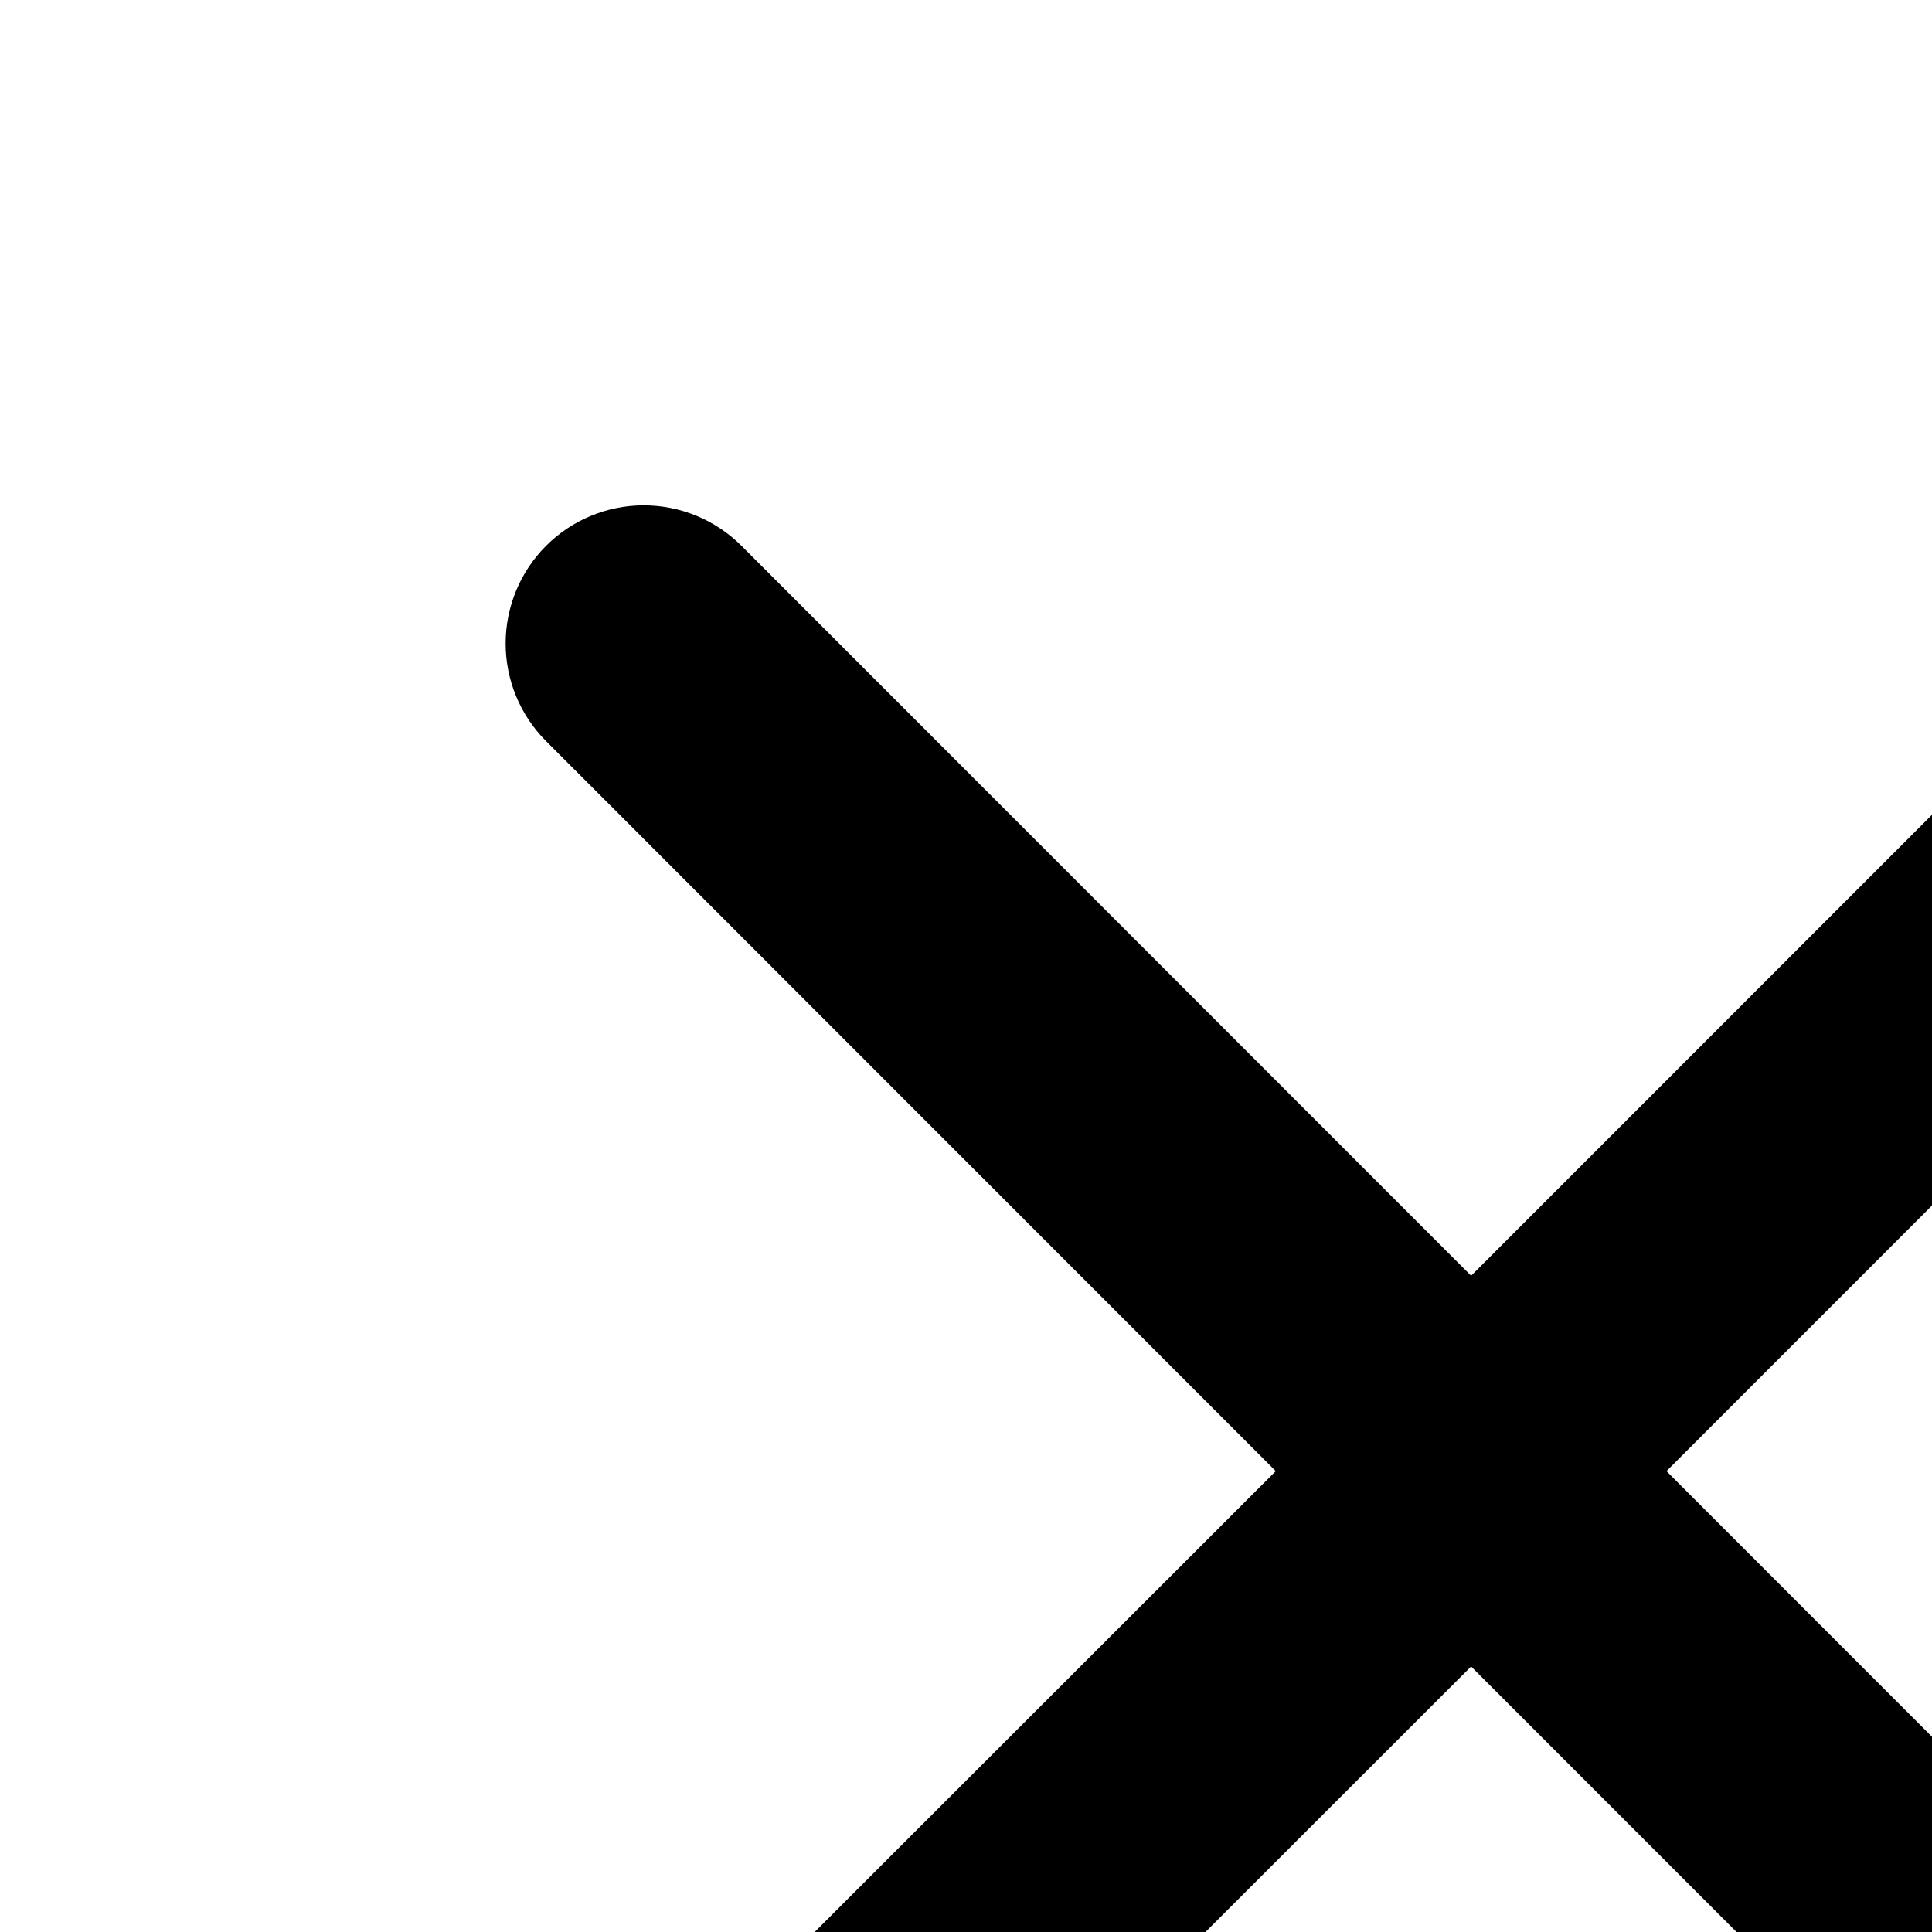
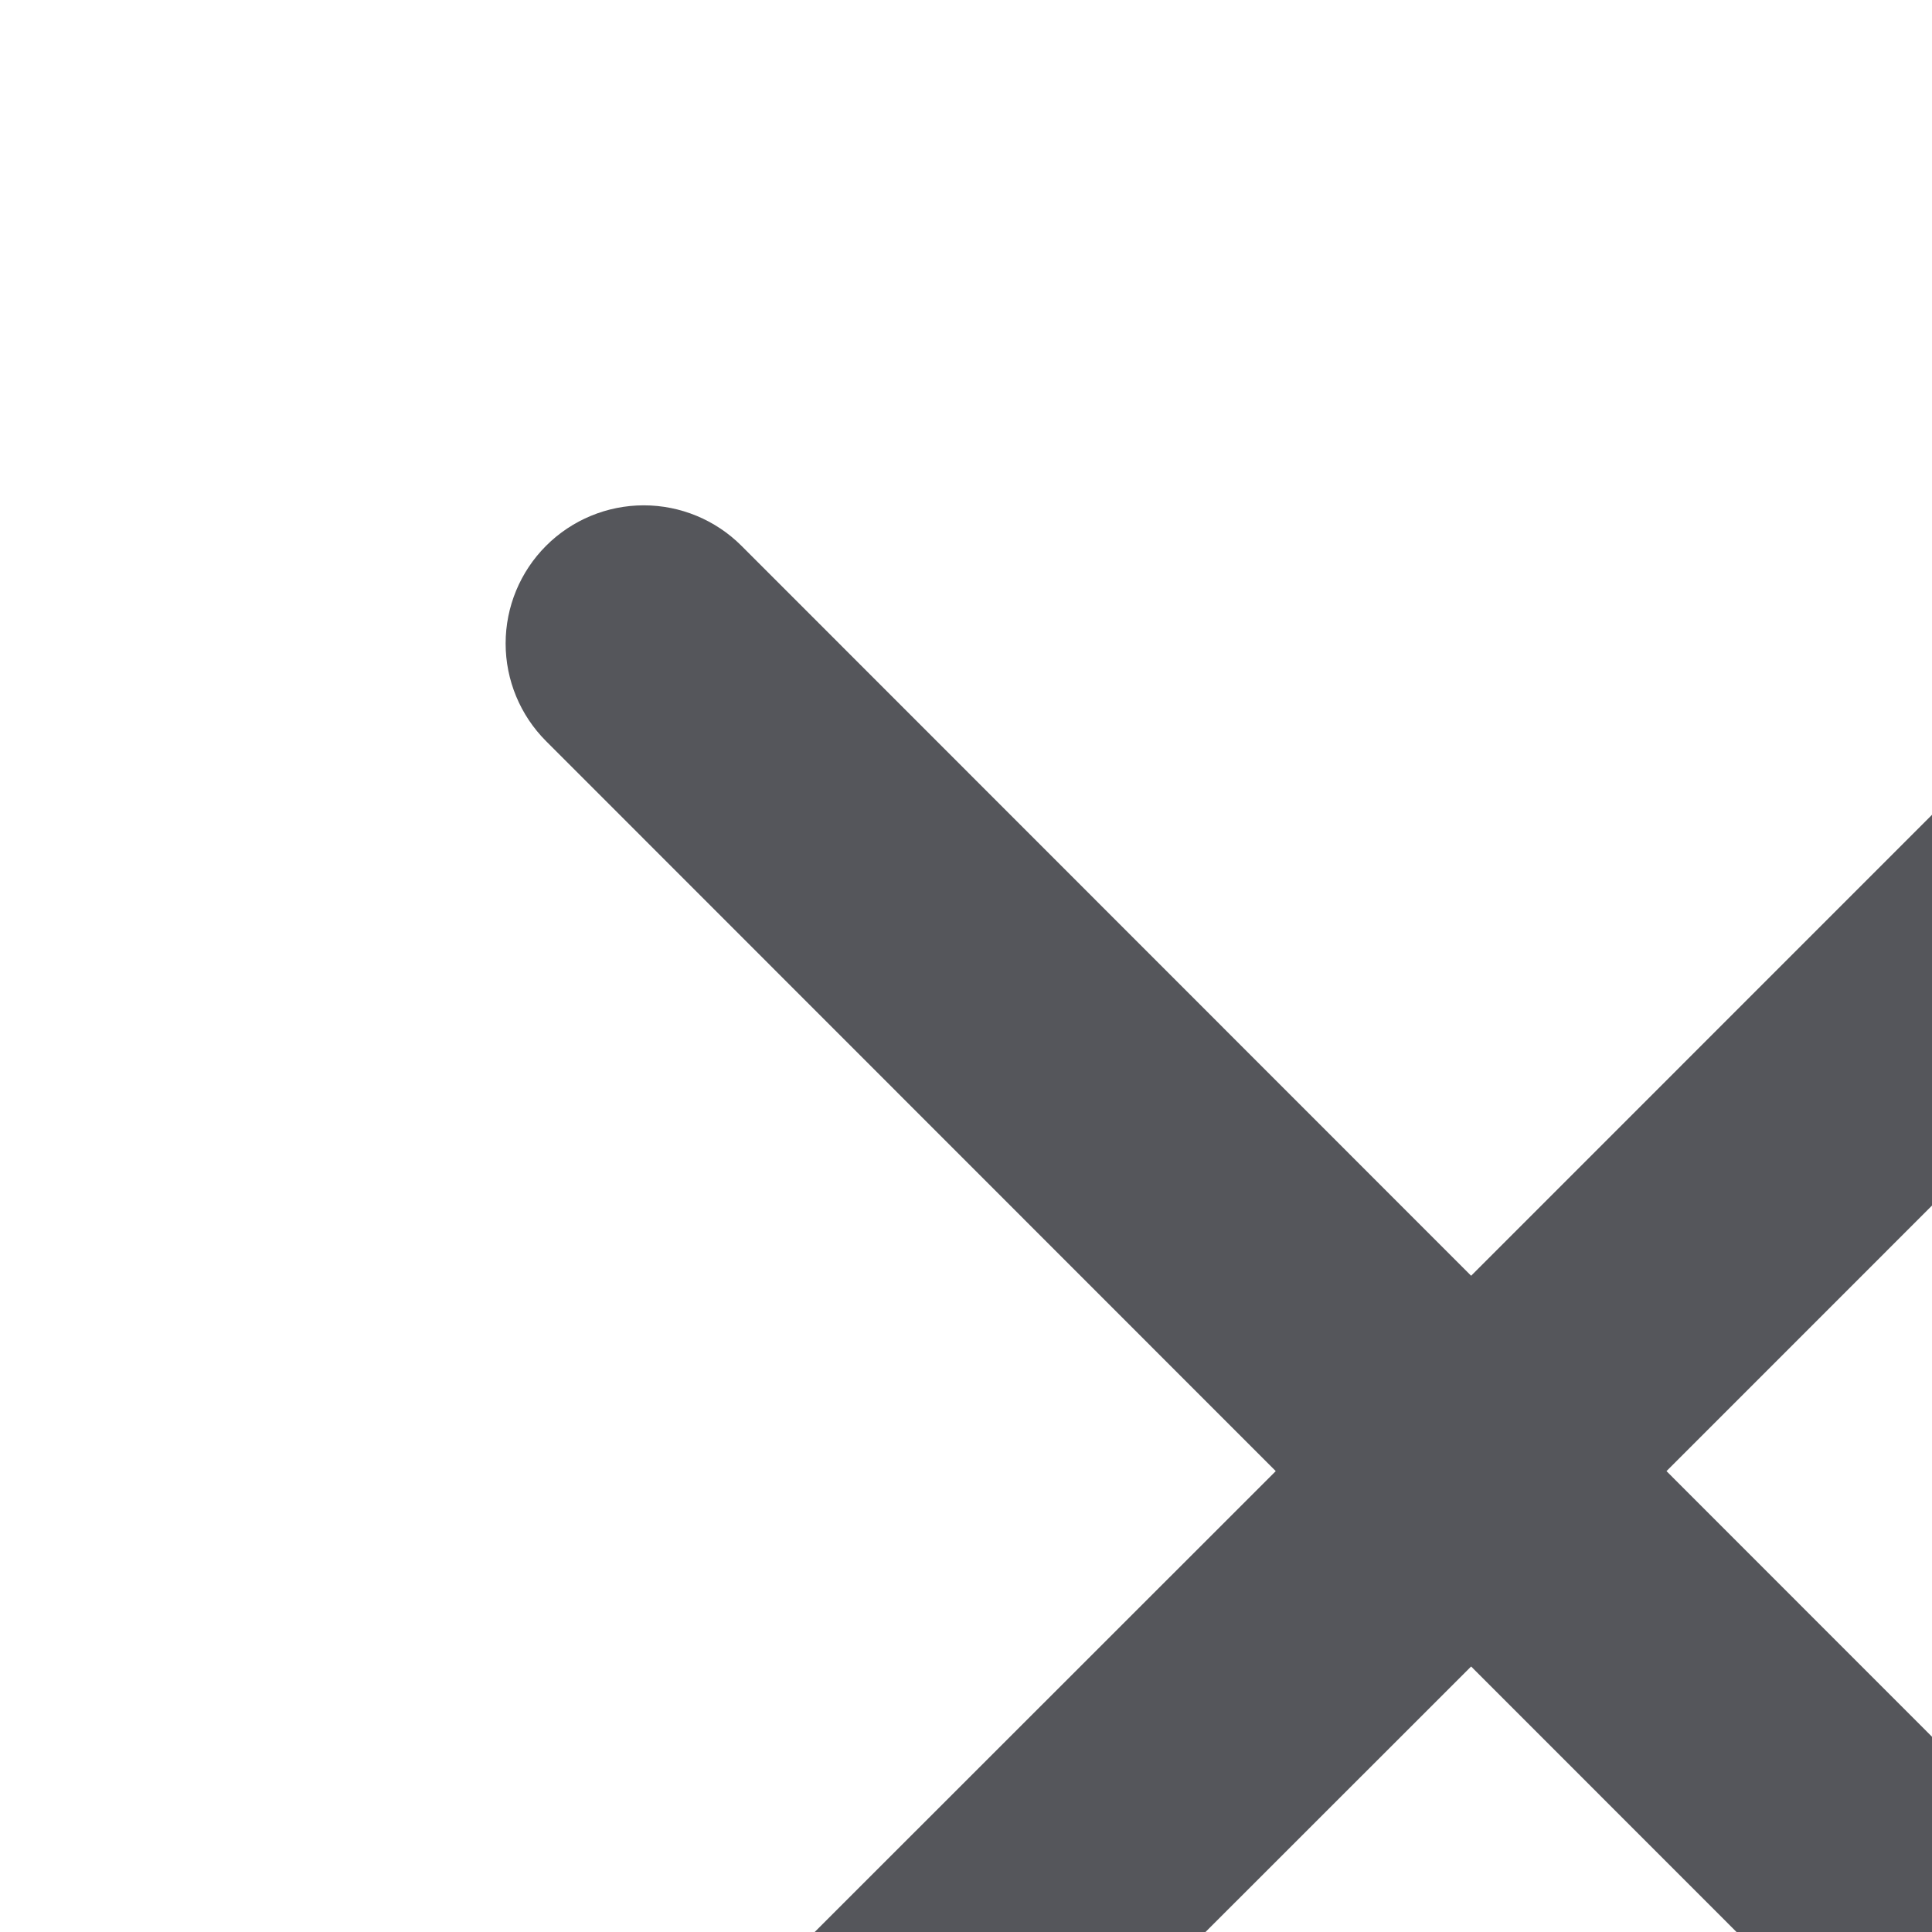
<svg xmlns="http://www.w3.org/2000/svg" role="img" fill="none" viewbox="0 0 20 20">
-   <path fill="currentColor" d="M16.288 14.962c.176.176.275.415.275.664 0 .249-.099.488-.275.664-.176.176-.415.275-.664.275-.249 0-.488-.099-.664-.275L10 11.328l-4.962 4.96c-.176.176-.415.275-.664.275-.249 0-.488-.099-.664-.275-.176-.176-.275-.415-.275-.664 0-.249.099-.488.275-.664L8.672 10 3.712 5.038c-.176-.176-.275-.415-.275-.664 0-.249.099-.488.275-.664.176-.176.415-.275.664-.275.249 0 .488.099.664.275L10 8.672l4.962-4.963c.176-.176.415-.275.664-.275.249 0 .488.099.664.275.176.176.275.415.275.664 0 .249-.099.488-.275.664L11.328 10l4.96 4.962Z">
+   <path fill="#55565B" d="M16.288 14.962c.176.176.275.415.275.664 0 .249-.099.488-.275.664-.176.176-.415.275-.664.275-.249 0-.488-.099-.664-.275L10 11.328l-4.962 4.96c-.176.176-.415.275-.664.275-.249 0-.488-.099-.664-.275-.176-.176-.275-.415-.275-.664 0-.249.099-.488.275-.664L8.672 10 3.712 5.038c-.176-.176-.275-.415-.275-.664 0-.249.099-.488.275-.664.176-.176.415-.275.664-.275.249 0 .488.099.664.275L10 8.672l4.962-4.963c.176-.176.415-.275.664-.275.249 0 .488.099.664.275.176.176.275.415.275.664 0 .249-.099.488-.275.664L11.328 10l4.96 4.962Z">
  </path>
</svg>
